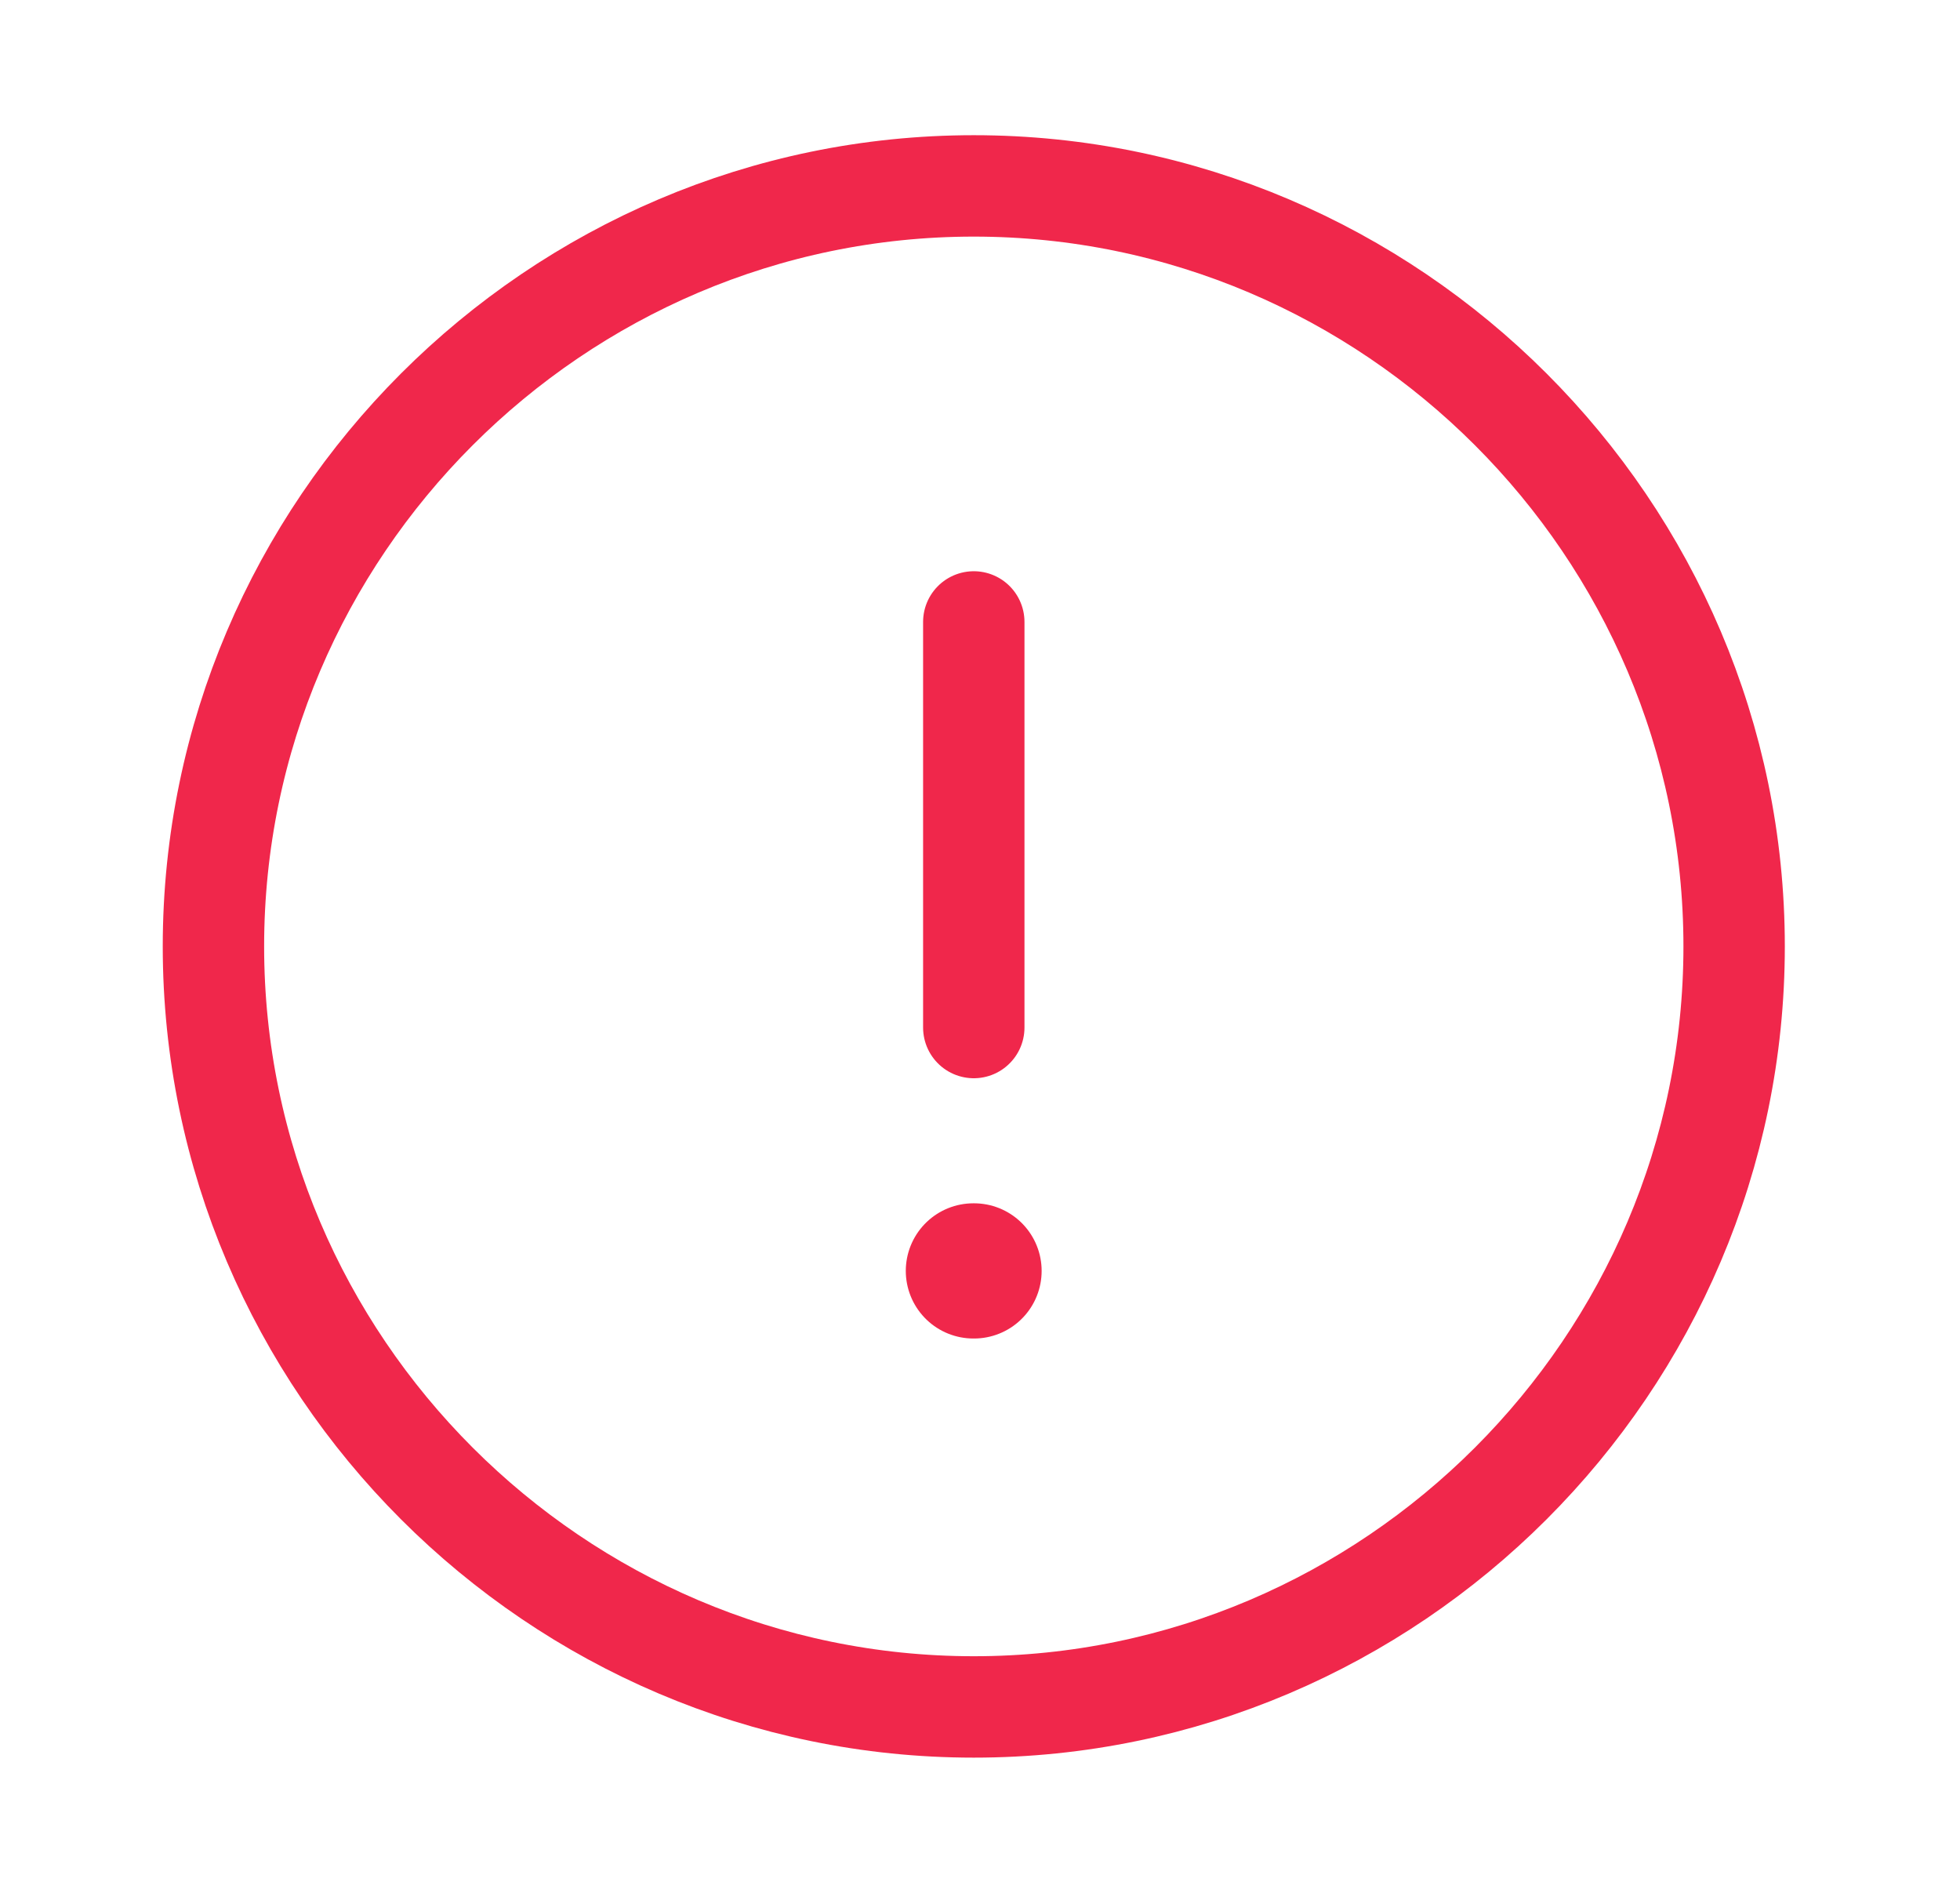
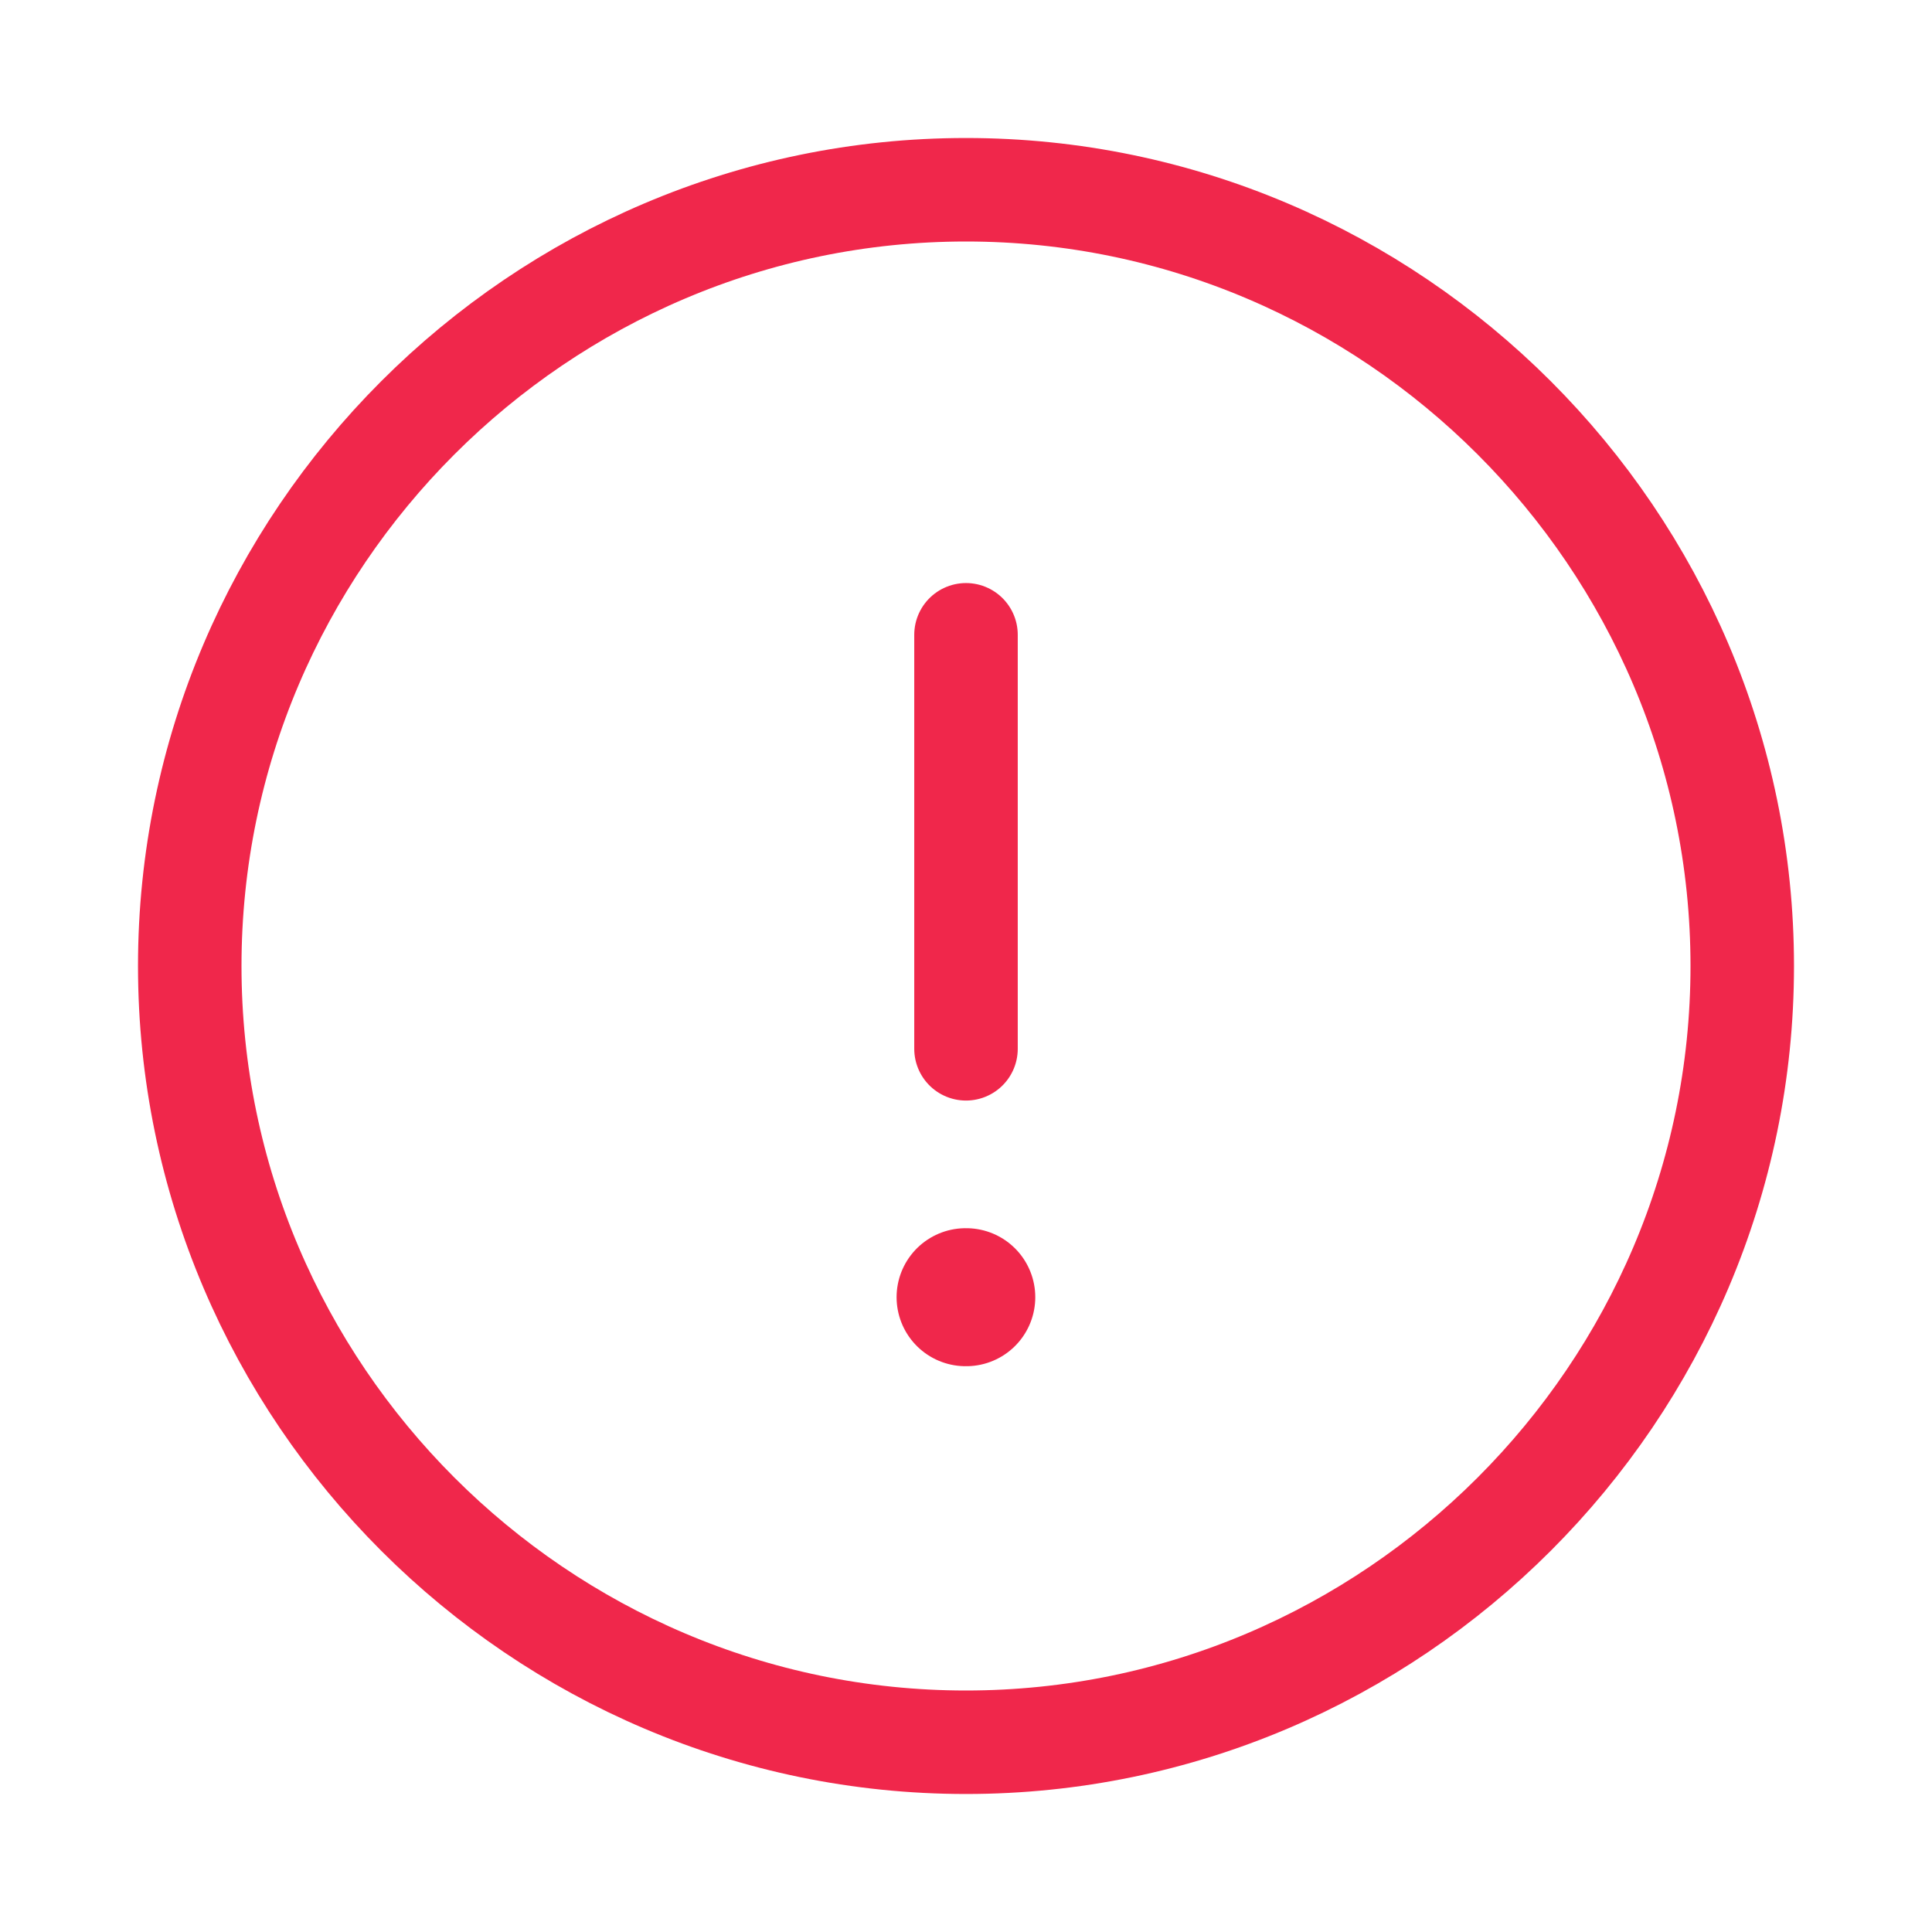
- <svg xmlns="http://www.w3.org/2000/svg" width="29" height="28" viewBox="0 0 29 28" fill="none">
-   <path d="M25.658 14c0 6.186-5.064 11.25-11.25 11.25-6.185 0-11.25-5.064-11.25-11.25S8.223 2.75 14.408 2.75c6.186 0 11.25 5.064 11.25 11.25zM14.408 9.2v6" stroke="#F0274B" stroke-width="1.5" stroke-linecap="round" stroke-linejoin="round" />
-   <path d="M14.402 18.8h.01" stroke="#F0274B" stroke-width="2" stroke-linecap="round" stroke-linejoin="round" />
+ <svg xmlns="http://www.w3.org/2000/svg" width="28" height="28" viewBox="0 0 28 28" fill="none">
+   <path d="M25.25 14c0 6.186-5.064 11.25-11.25 11.25S2.75 20.186 2.75 14 7.814 2.75 14 2.75 25.25 7.814 25.25 14zM14 9.2v6" stroke="#F0274B" stroke-width="1.5" stroke-linecap="round" stroke-linejoin="round" />
+   <path d="M13.994 18.8h.01" stroke="#F0274B" stroke-width="2" stroke-linecap="round" stroke-linejoin="round" />
</svg>
